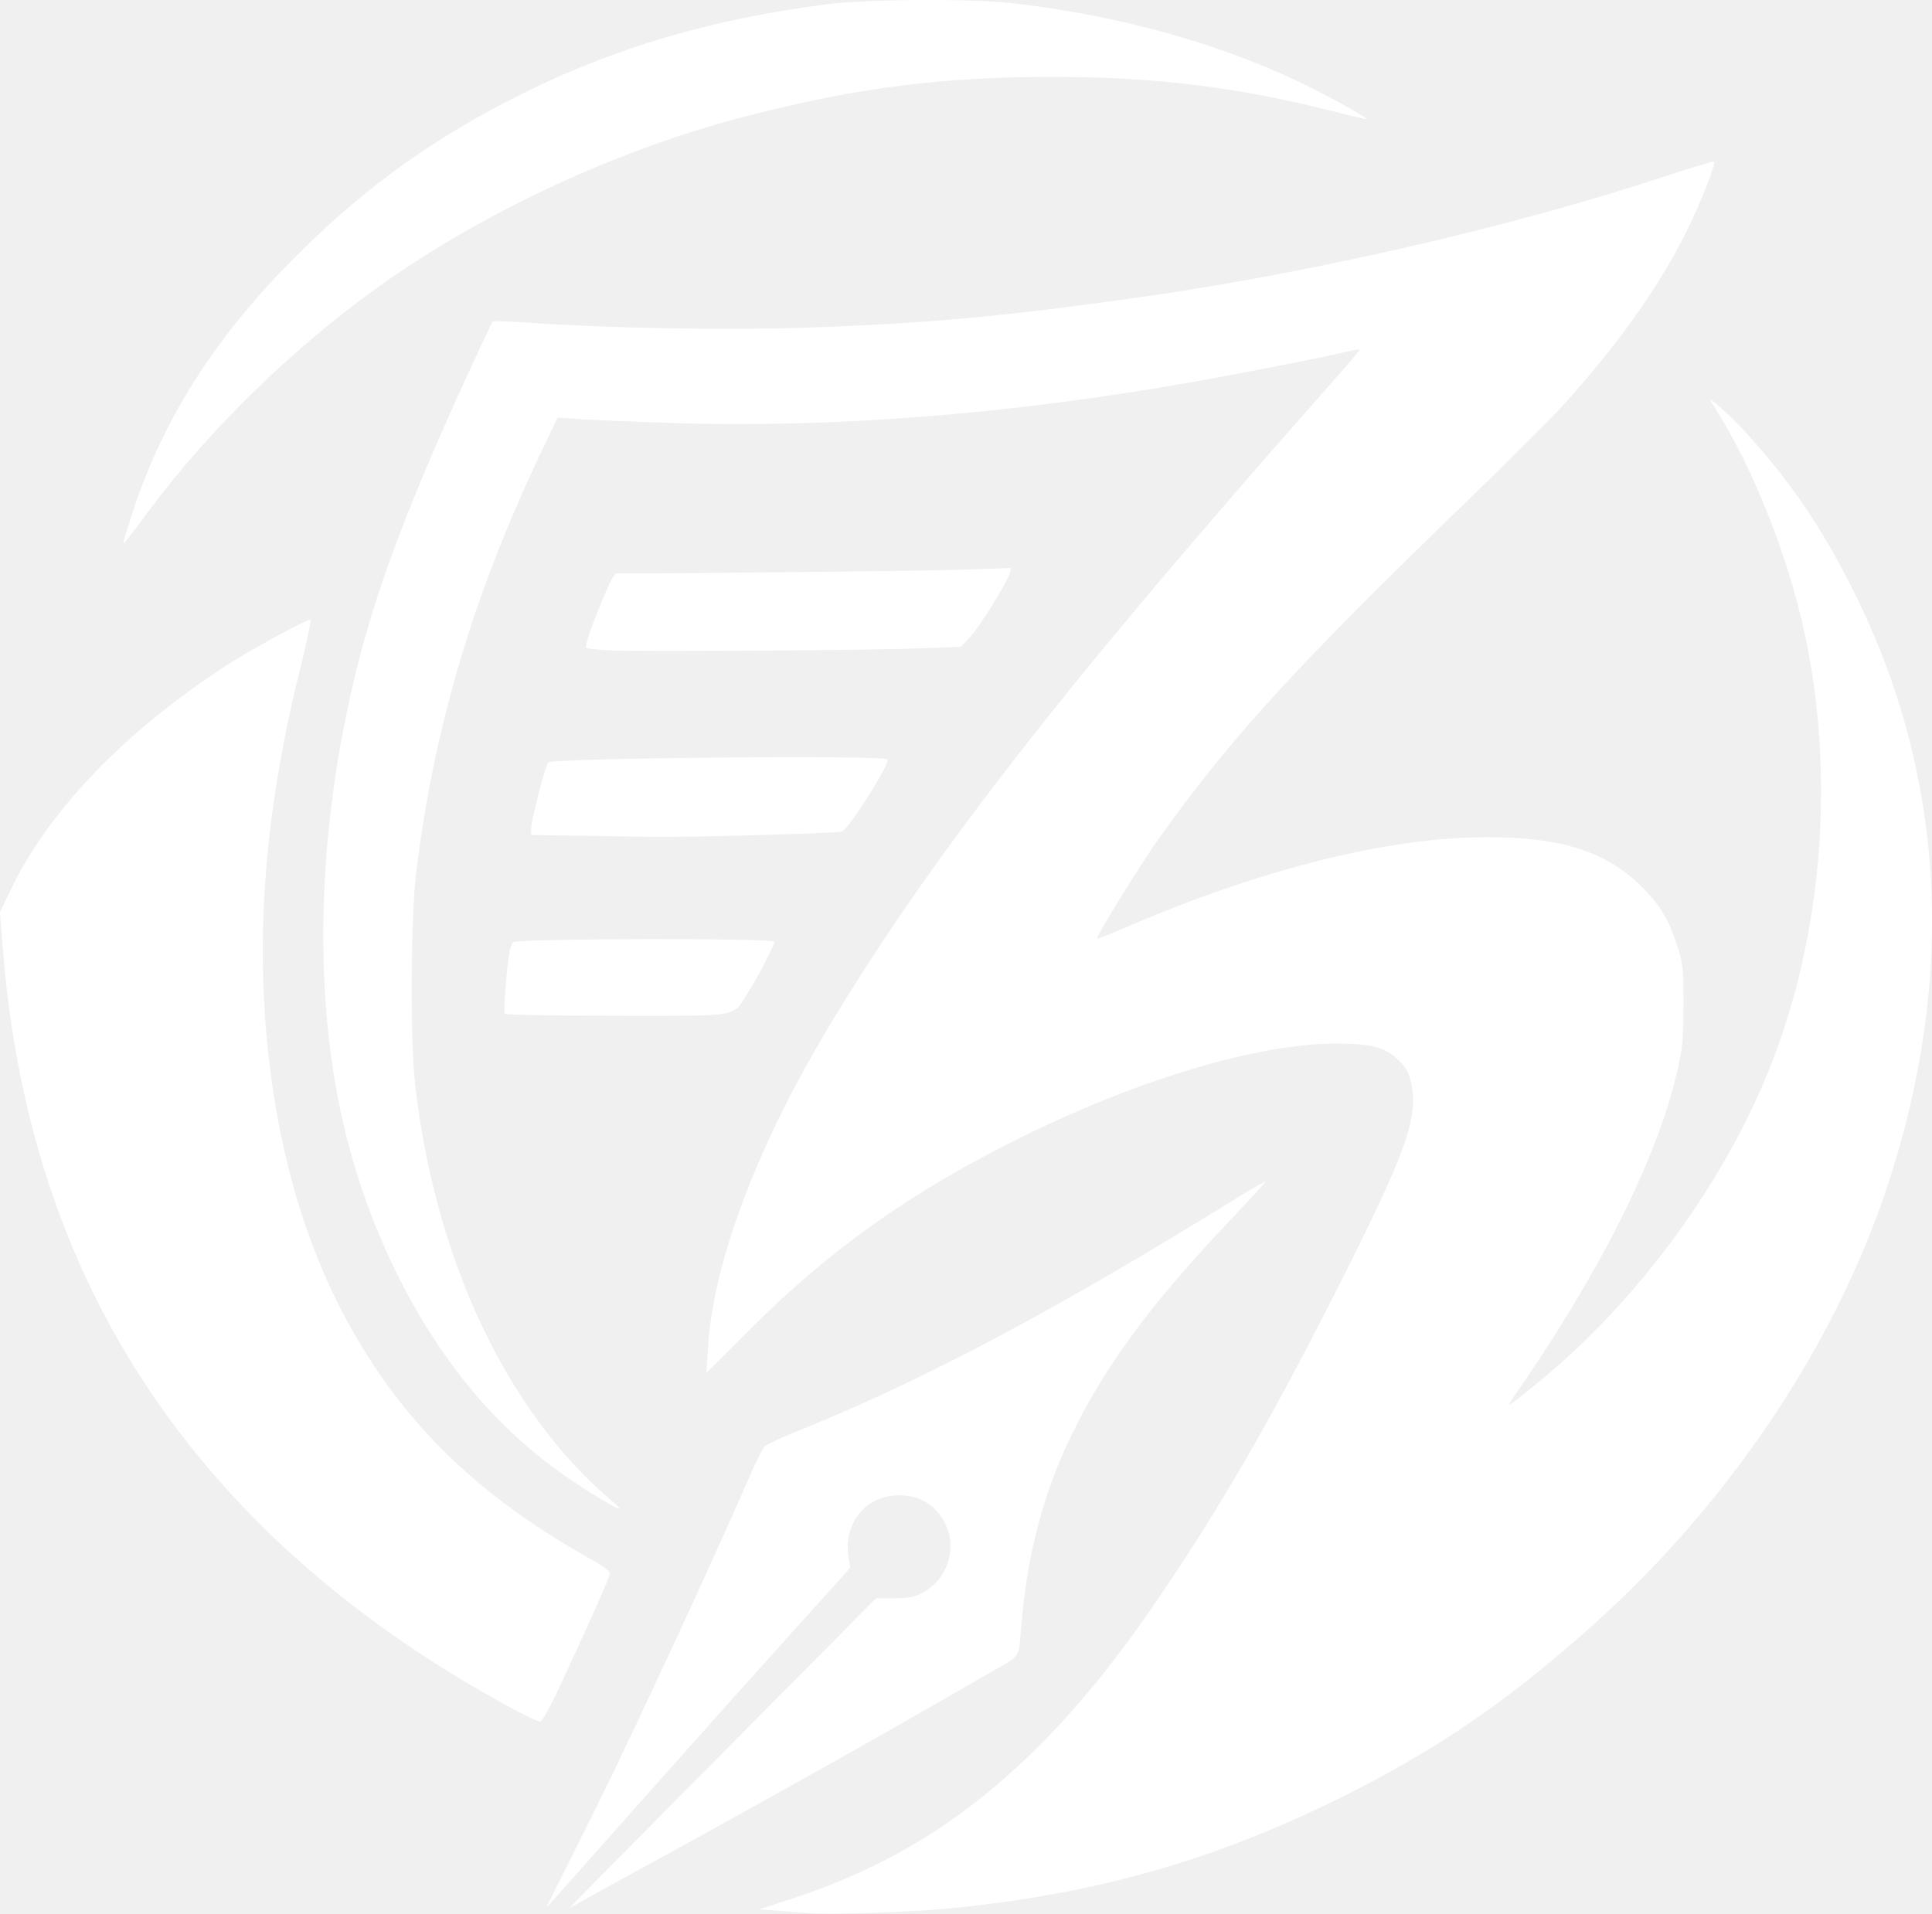
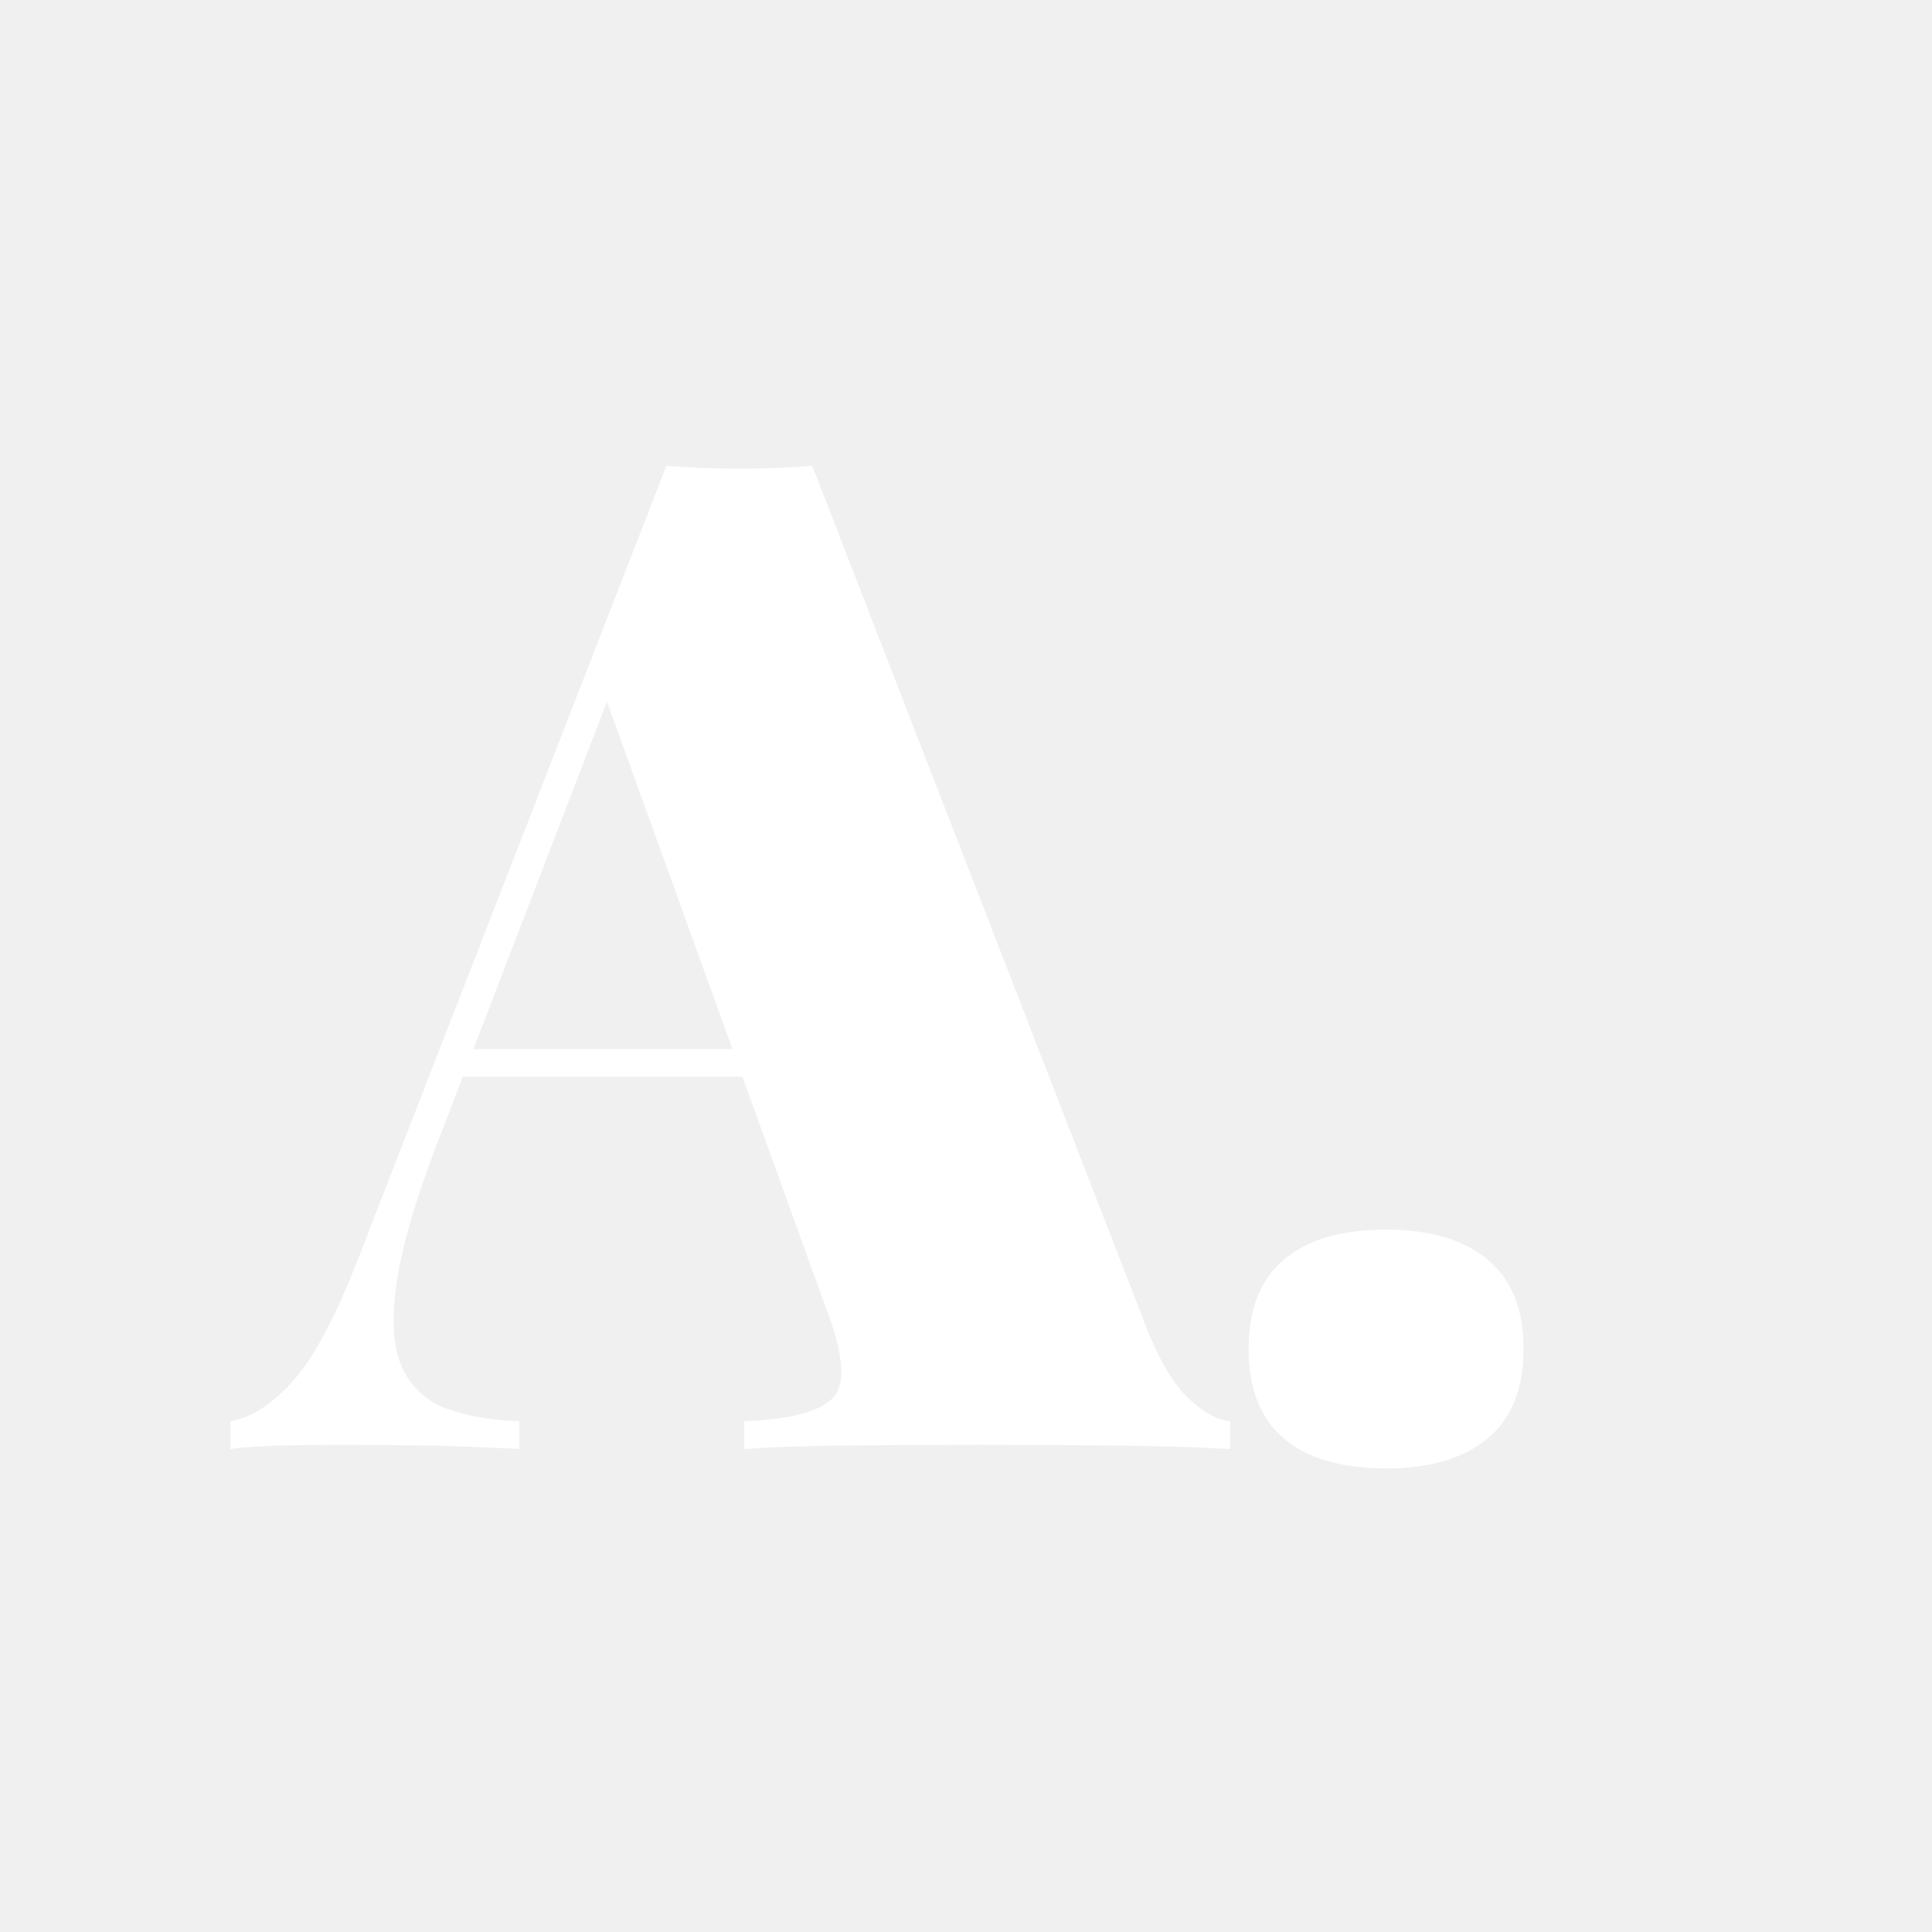
- <svg xmlns="http://www.w3.org/2000/svg" width="220.657mm" height="218.59mm" viewBox="0 0 220.657 218.59" version="1.1" id="svg1" xml:space="preserve">
-   <defs id="defs1" />
-   <g id="layer1" transform="translate(236.3502,-10.83759)">
-     <path style="fill:#ffffff;fill-opacity:1" d="m -143.943,229.368 c -0.655,-0.056 -2.203,-0.177 -3.44,-0.268 l -2.249,-0.165 3.44,-1.12 c 10.862,-3.537 19.417,-8.703 27.615,-16.673 5.609,-5.453 10.524,-11.611 16.502,-20.672 6.406,-9.71 11.734,-19.097 18.832,-33.178 7.488,-14.855 8.888,-18.779 8.085,-22.656 -0.258,-1.244 -0.54,-1.771 -1.416,-2.648 -1.519,-1.52 -3.097,-1.948 -7.19,-1.948 -8.829,0 -22.336,4.003 -35.705,10.583 -12.492,6.148 -21.917,12.782 -30.931,21.773 l -5.267,5.253 0.173,-2.826 c 0.601,-9.823 5.582,-23.032 13.915,-36.899 9.716,-16.169 22.376,-32.959 42.593,-56.489 5.15,-5.994 7.123,-8.255 15.456,-17.709 1.402,-1.591 2.517,-2.926 2.476,-2.966 -0.04,-0.04 -0.782,0.092 -1.649,0.294 -2.761,0.643 -11.98,2.45 -17.451,3.421 -20.753,3.684 -41.385,5.303 -59.592,4.675 -4.623,-0.159 -9.422,-0.364 -10.664,-0.454 l -2.258,-0.164 -1.688,3.541 c -7.936,16.652 -12.438,31.774 -14.485,48.652 -0.587,4.844 -0.662,18.843 -0.127,23.68 2.241,20.245 10.515,37.8 22.61,47.973 1.454,1.223 0.851,1.036 -1.758,-0.547 -5.892,-3.573 -10.499,-7.519 -14.586,-12.494 -6.428,-7.823 -11.403,-17.986 -14.123,-28.847 -3.468,-13.847 -3.468,-30.989 -10e-4,-47.89 2.397,-11.684 5.959,-21.671 13.953,-39.12 1.457,-3.18 2.713,-5.846 2.79,-5.923 0.077,-0.078 2.138,-0.002 4.579,0.169 8.499,0.593 22.023,0.839 30.626,0.557 13.972,-0.458 22.974,-1.267 38.505,-3.462 19.795,-2.797 42.54,-8.022 60.011,-13.784 3.101,-1.023 5.694,-1.805 5.761,-1.738 0.264,0.264 -1.628,5.016 -3.357,8.43 -3.108,6.137 -7.732,12.613 -13.77,19.285 -1.383,1.528 -6.077,6.226 -10.432,10.441 -20.288,19.634 -27.401,27.394 -35.636,38.879 -2.17,3.027 -7.43,11.532 -7.245,11.716 0.049,0.049 1.507,-0.522 3.239,-1.27 15.523,-6.698 30.012,-10.313 41.355,-10.319 8.353,-0.004 13.526,1.644 17.52,5.583 2.197,2.167 3.219,3.89 4.244,7.156 0.552,1.759 0.618,2.467 0.605,6.473 -0.014,3.951 -0.105,4.884 -0.753,7.673 -2.335,10.055 -8.911,23.086 -18.887,37.427 -0.639,0.918 -0.189,0.618 3.094,-2.068 11.234,-9.188 21.016,-22.462 26.349,-35.755 6.148,-15.326 7.587,-33.76 3.925,-50.272 -1.813,-8.174 -5.525,-17.676 -9.377,-24.005 -0.6,-0.985 -1.161,-1.911 -1.247,-2.056 -0.424,-0.715 2.324,1.77 4.056,3.668 5.065,5.55 8.699,10.908 12.305,18.141 10.431,20.924 11.729,43.976 3.823,67.911 -6.024,18.239 -18.207,36.365 -33.783,50.262 -9.86,8.796 -18.015,14.339 -29.176,19.829 -14.314,7.041 -27.892,10.837 -44.45,12.427 -4.22,0.405 -13.482,0.707 -15.743,0.512 z m -26.488,-7.716 c 3.435,-6.824 5.679,-11.507 11.065,-23.085 3.071,-6.601 6.98,-15.25 8.673,-19.182 0.689,-1.601 1.448,-3.1 1.687,-3.331 0.239,-0.231 1.863,-0.995 3.609,-1.697 14.515,-5.835 29.518,-13.801 50.734,-26.937 1.564,-0.969 2.844,-1.693 2.844,-1.609 0,0.083 -1.713,1.957 -3.807,4.163 -9.213,9.706 -14.391,16.688 -18.282,24.649 -3.308,6.77 -5.184,13.93 -5.821,22.225 -0.249,3.241 -0.187,3.129 -2.449,4.422 -1.129,0.646 -5.268,3.022 -9.197,5.281 -7.344,4.223 -22.528,12.701 -30.956,17.285 -2.619,1.425 -5.681,3.109 -6.804,3.742 -1.123,0.633 -2.076,1.152 -2.119,1.152 -0.043,0 7.804,-7.947 17.437,-17.661 l 17.514,-17.661 2.067,-0.008 c 1.6,-0.007 2.314,-0.138 3.158,-0.584 2.901,-1.529 4.085,-4.965 2.715,-7.879 -0.985,-2.096 -2.907,-3.303 -5.262,-3.303 -3.816,0 -6.409,3.138 -5.817,7.04 l 0.191,1.257 -5.846,6.486 c -3.215,3.568 -6.444,7.161 -7.175,7.984 -0.731,0.824 -3.77,4.232 -6.753,7.573 -2.983,3.342 -7.549,8.478 -10.146,11.415 -2.597,2.937 -4.745,5.34 -4.773,5.34 -0.028,0 1.553,-3.185 3.512,-7.078 z m -8.084,-16.019 c -13.865,-7.59 -25.3,-16.717 -34.263,-27.349 -13.765,-16.328 -21.44,-35.877 -23.261,-59.246 l -0.311,-3.99 1.049,-2.227 c 4.343,-9.224 13.002,-18.289 24.815,-25.981 2.62,-1.706 9.06,-5.218 9.568,-5.218 0.145,0 -0.358,2.471 -1.117,5.49 -3.959,15.746 -5.169,30.117 -3.692,43.855 1.682,15.649 6.421,28.545 14.364,39.09 5.657,7.51 12.865,13.526 22.879,19.097 1.01,0.562 1.786,1.172 1.786,1.404 0,0.4 -2.155,5.263 -5.776,13.036 -0.997,2.141 -1.957,3.86 -2.173,3.891 -0.212,0.031 -1.954,-0.802 -3.87,-1.851 z m -0.201,-79.002 c -0.145,-0.235 0.235,-5.183 0.531,-6.91 0.087,-0.509 0.281,-1.075 0.432,-1.257 0.356,-0.43 29.842,-0.489 29.842,-0.06 0,0.414 -1.788,3.874 -2.966,5.739 -1.873,2.966 -0.521,2.721 -15.046,2.721 -7.015,0 -12.713,-0.104 -12.793,-0.233 z m 8.513,-20.338 -5.49,-0.077 v -0.663 c 0,-0.951 1.591,-7.175 1.949,-7.621 0.418,-0.522 38.797,-0.863 38.797,-0.345 0,0.905 -4.484,7.947 -5.247,8.239 -0.517,0.198 -17.768,0.671 -21.741,0.596 -1.528,-0.029 -5.249,-0.087 -8.268,-0.13 z m 4.171,-21.146 c -1.744,-0.058 -3.268,-0.203 -3.388,-0.322 -0.119,-0.119 0.373,-1.705 1.093,-3.524 1.589,-4.012 2.073,-4.974 2.495,-4.967 3.645,0.058 35.457,-0.285 39.447,-0.425 l 5.521,-0.194 -0.186,0.638 c -0.328,1.126 -3.413,6.087 -4.507,7.248 l -1.058,1.123 -4.366,0.169 c -5.476,0.212 -30.801,0.396 -35.053,0.255 z M -222.245,72.818 c -0.008,-0.112 0.417,-1.541 0.945,-3.175 3.631,-11.241 9.86,-20.874 19.714,-30.493 7.543,-7.362 15.123,-12.734 24.77,-17.553 10.605,-5.298 21.726,-8.573 34.857,-10.265 4.626,-0.596 16.371,-0.669 21.167,-0.132 12.466,1.397 24.522,4.81 34.264,9.701 2.968,1.49 6.612,3.557 6.284,3.565 -0.109,0.003 -2.074,-0.467 -4.366,-1.042 -10.664,-2.68 -19.981,-3.803 -31.551,-3.802 -12.563,1.76e-4 -22.056,1.2 -34.48,4.358 -14.701,3.737 -30.187,10.87 -42.294,19.483 -9.791,6.965 -19.425,16.337 -26.338,25.621 -2.77,3.72 -2.955,3.953 -2.971,3.736 z" id="path1" />
-   </g>
+ <svg xmlns="http://www.w3.org/2000/svg" viewBox="0 0 1024 1024" width="1024" height="1024" role="img" aria-label="AxiVale">
+   <path fill="#ffffff" d="M430.496 246.912 608.608 706.176Q618.912 731.2 630.688 741.872Q642.464 752.544 652.032 753.28V768.0Q625.536 766.528 590.208 766.16Q554.88 765.792 518.08 765.792Q480.544 765.792 447.424 766.16Q414.304 766.528 394.432 768.0V753.28Q431.968 751.808 441.904 740.4Q451.84 728.992 437.12 691.456L319.36 365.408L334.08 339.648L232.512 603.872Q214.112 651.712 210.064 680.784Q206.016 709.856 213.376 725.312Q220.736 740.768 236.928 746.656Q253.12 752.544 275.2 753.28V768.0Q247.968 766.528 226.256 766.16Q204.544 765.792 178.784 765.792Q164.8 765.792 148.976 766.16Q133.152 766.528 122.112 768.0V753.28Q139.04 750.336 155.6 731.568Q172.16 712.8 189.824 667.168L353.216 246.912Q370.88 248.384 391.856 248.384Q412.832 248.384 430.496 246.912ZM456.256 556.032V570.752H236.928L244.288 556.032Z M734.656 651.712Q769.248 651.712 788.384 667.536Q807.52 683.36 807.52 715.008Q807.52 746.656 788.384 762.48Q769.248 778.304 734.656 778.304Q699.328 778.304 680.56 762.48Q661.792 746.656 661.792 715.008Q661.792 683.36 680.56 667.536Q699.328 651.712 734.656 651.712Z" />
</svg>
